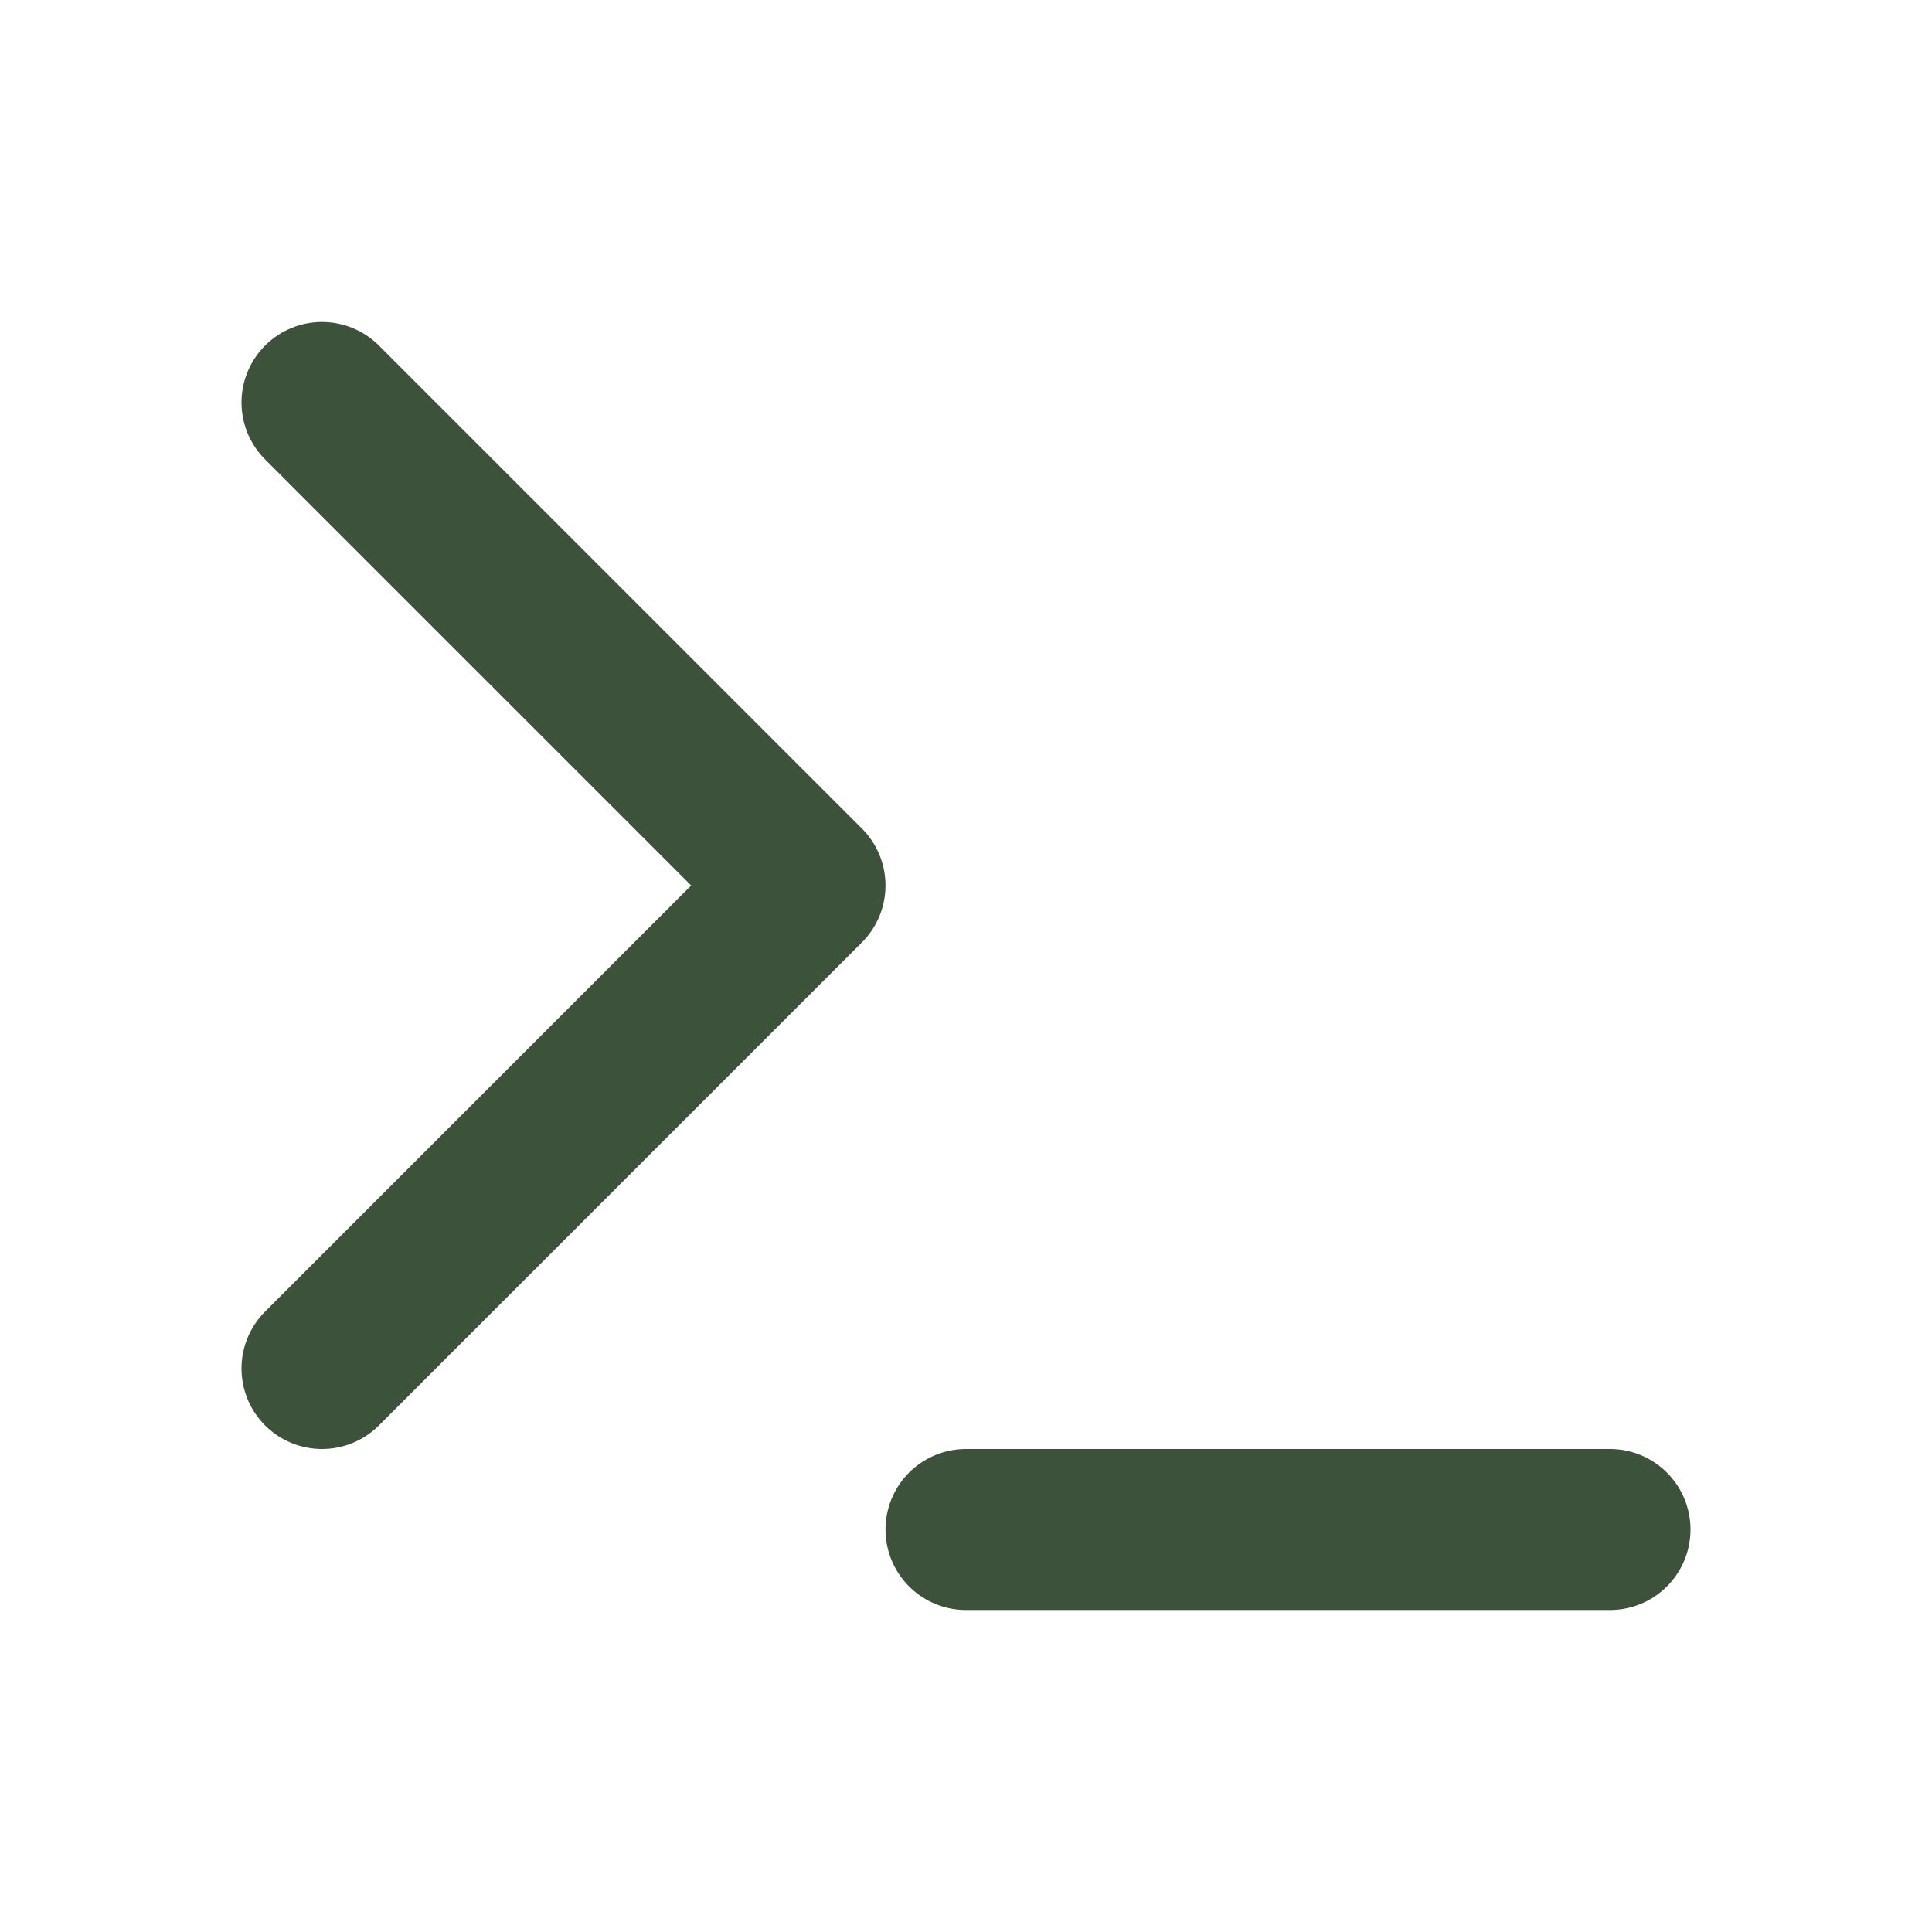
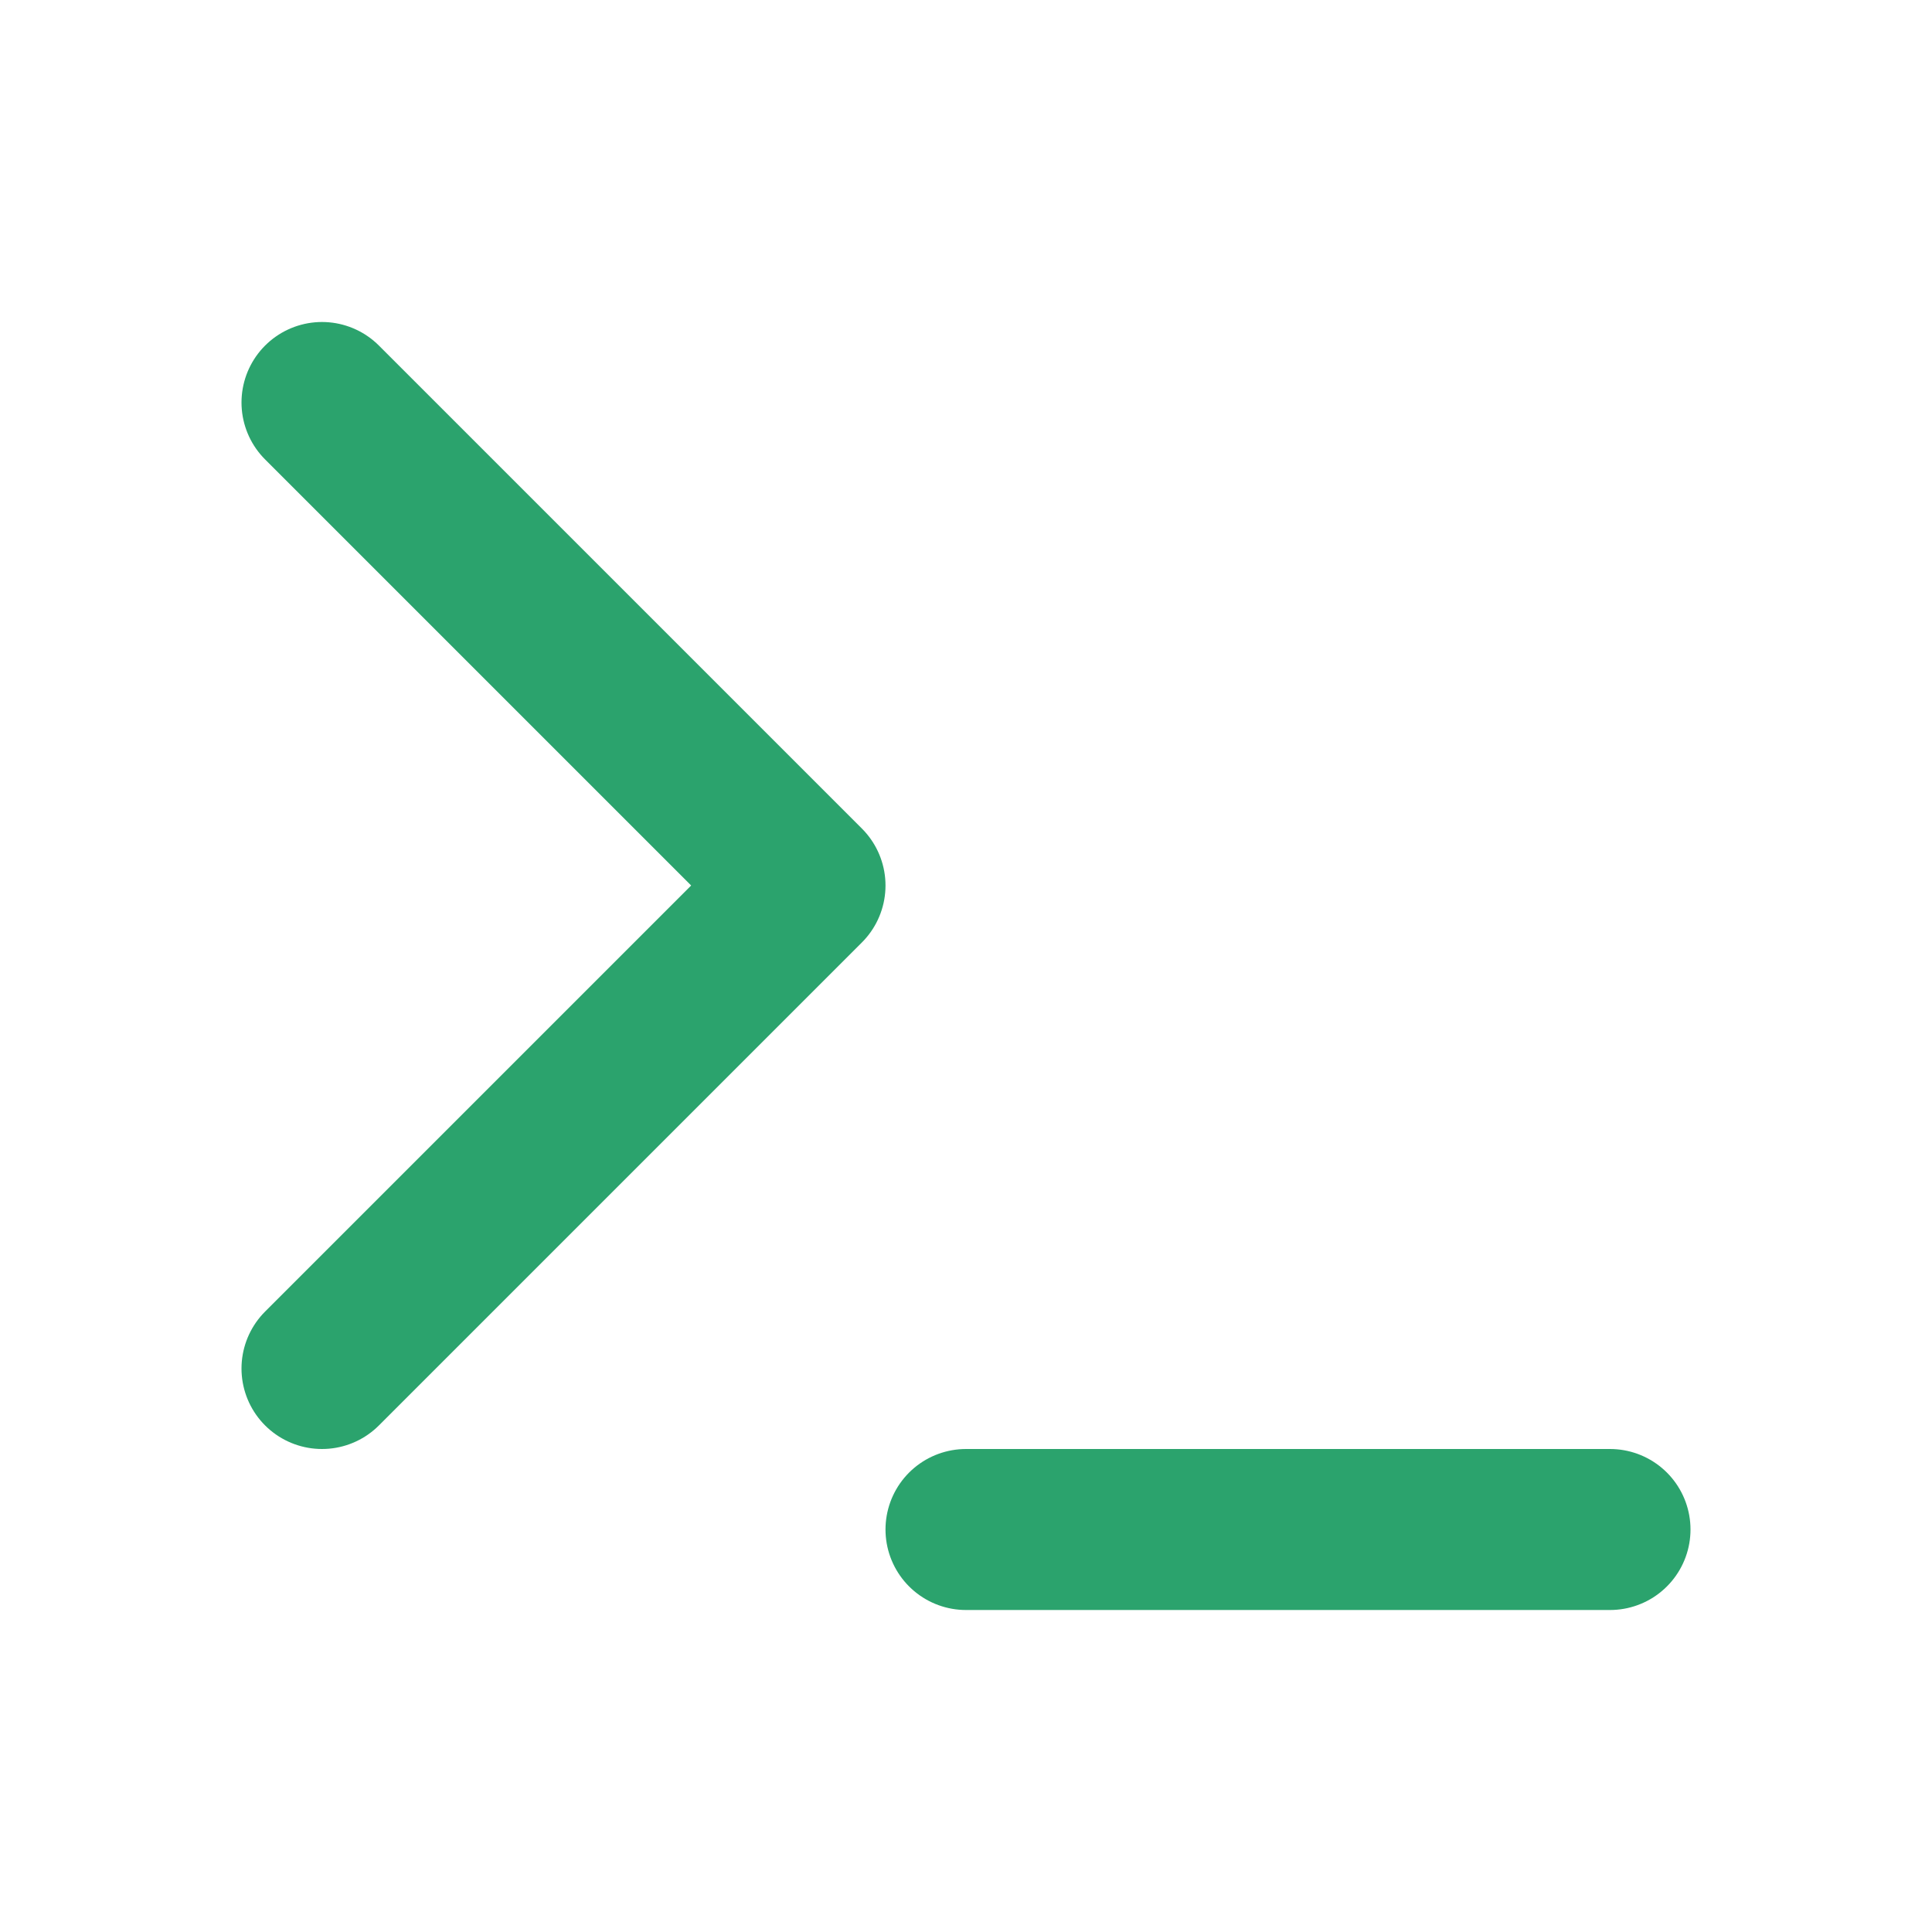
<svg xmlns="http://www.w3.org/2000/svg" width="24" height="24" viewBox="0 0 24 24" fill="none" stroke-width="2" stroke-linecap="round" stroke-linejoin="round">
  <style>
-     .ic { stroke: #3D523B; }
-     @media (prefers-color-scheme: dark) { .ic { stroke: #9EC09B; } }
+     .ic { stroke: #2BA36D; }
+     @media (prefers-color-scheme: dark) { .ic { stroke: #6AD3A2; } }
  </style>
  <g class="ic">
    <polyline points="4 17 10 11 4 5" />
    <line x1="12" y1="19" x2="20" y2="19" />
  </g>
</svg>
